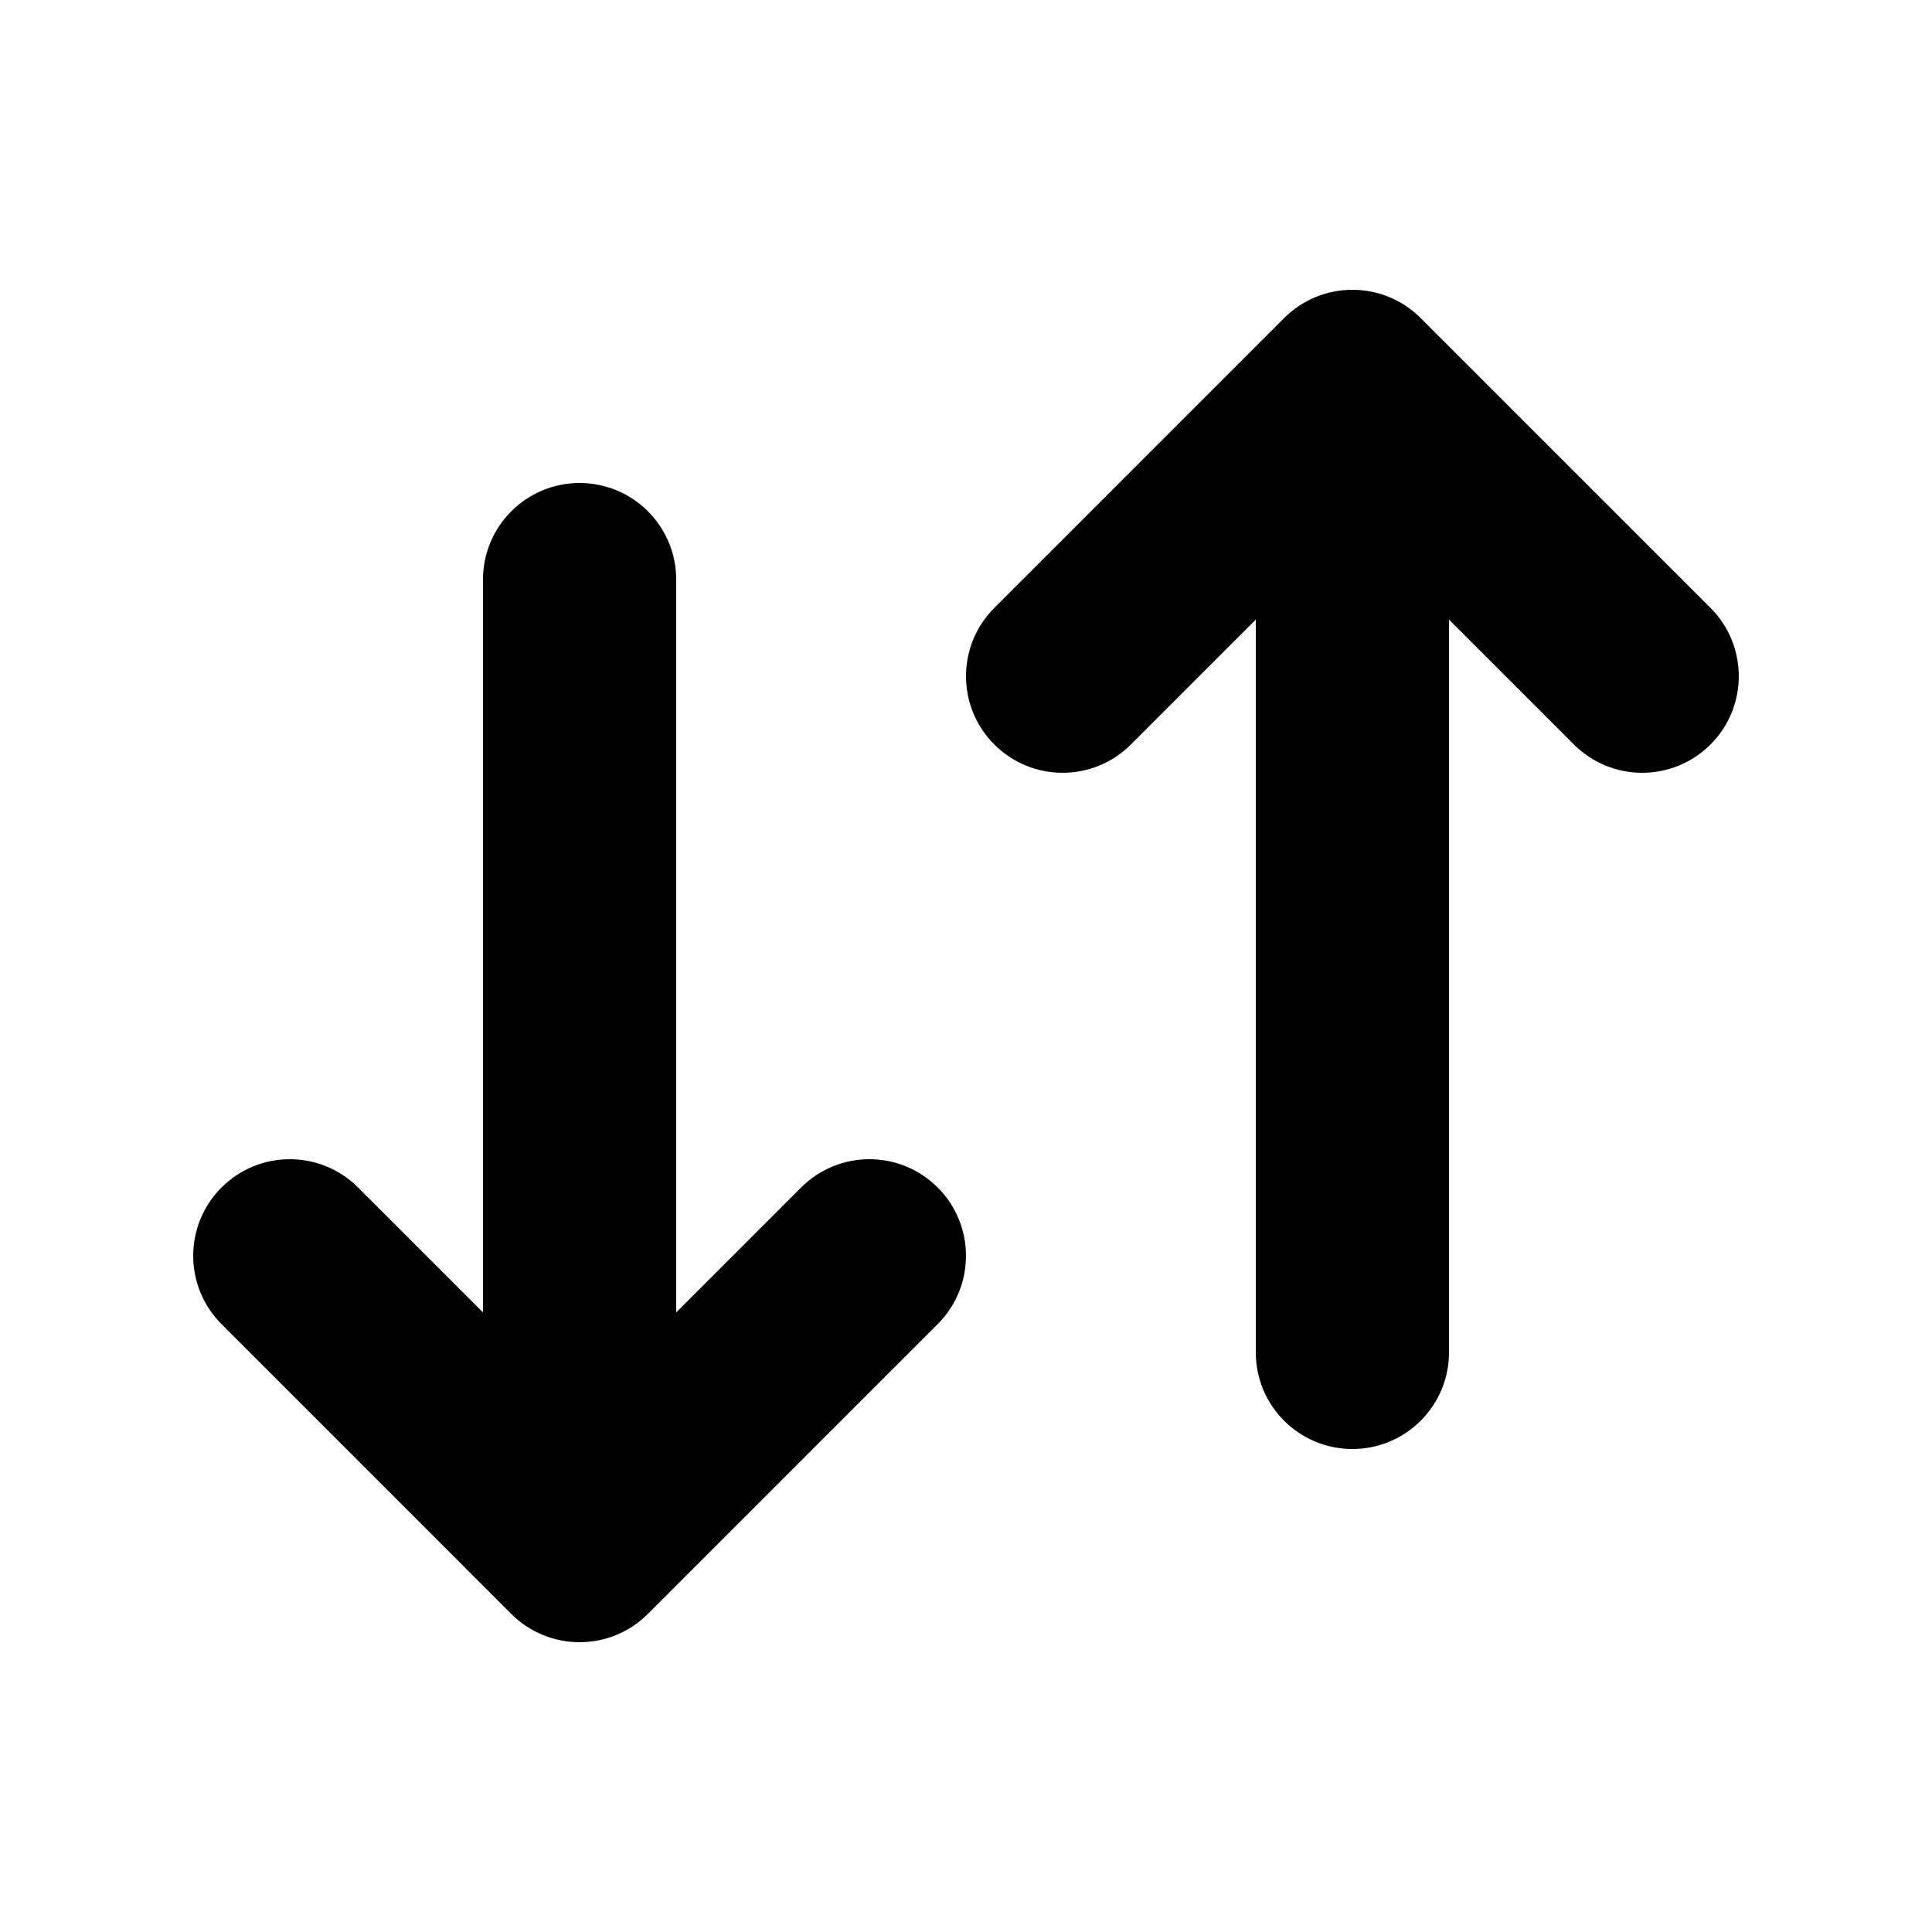
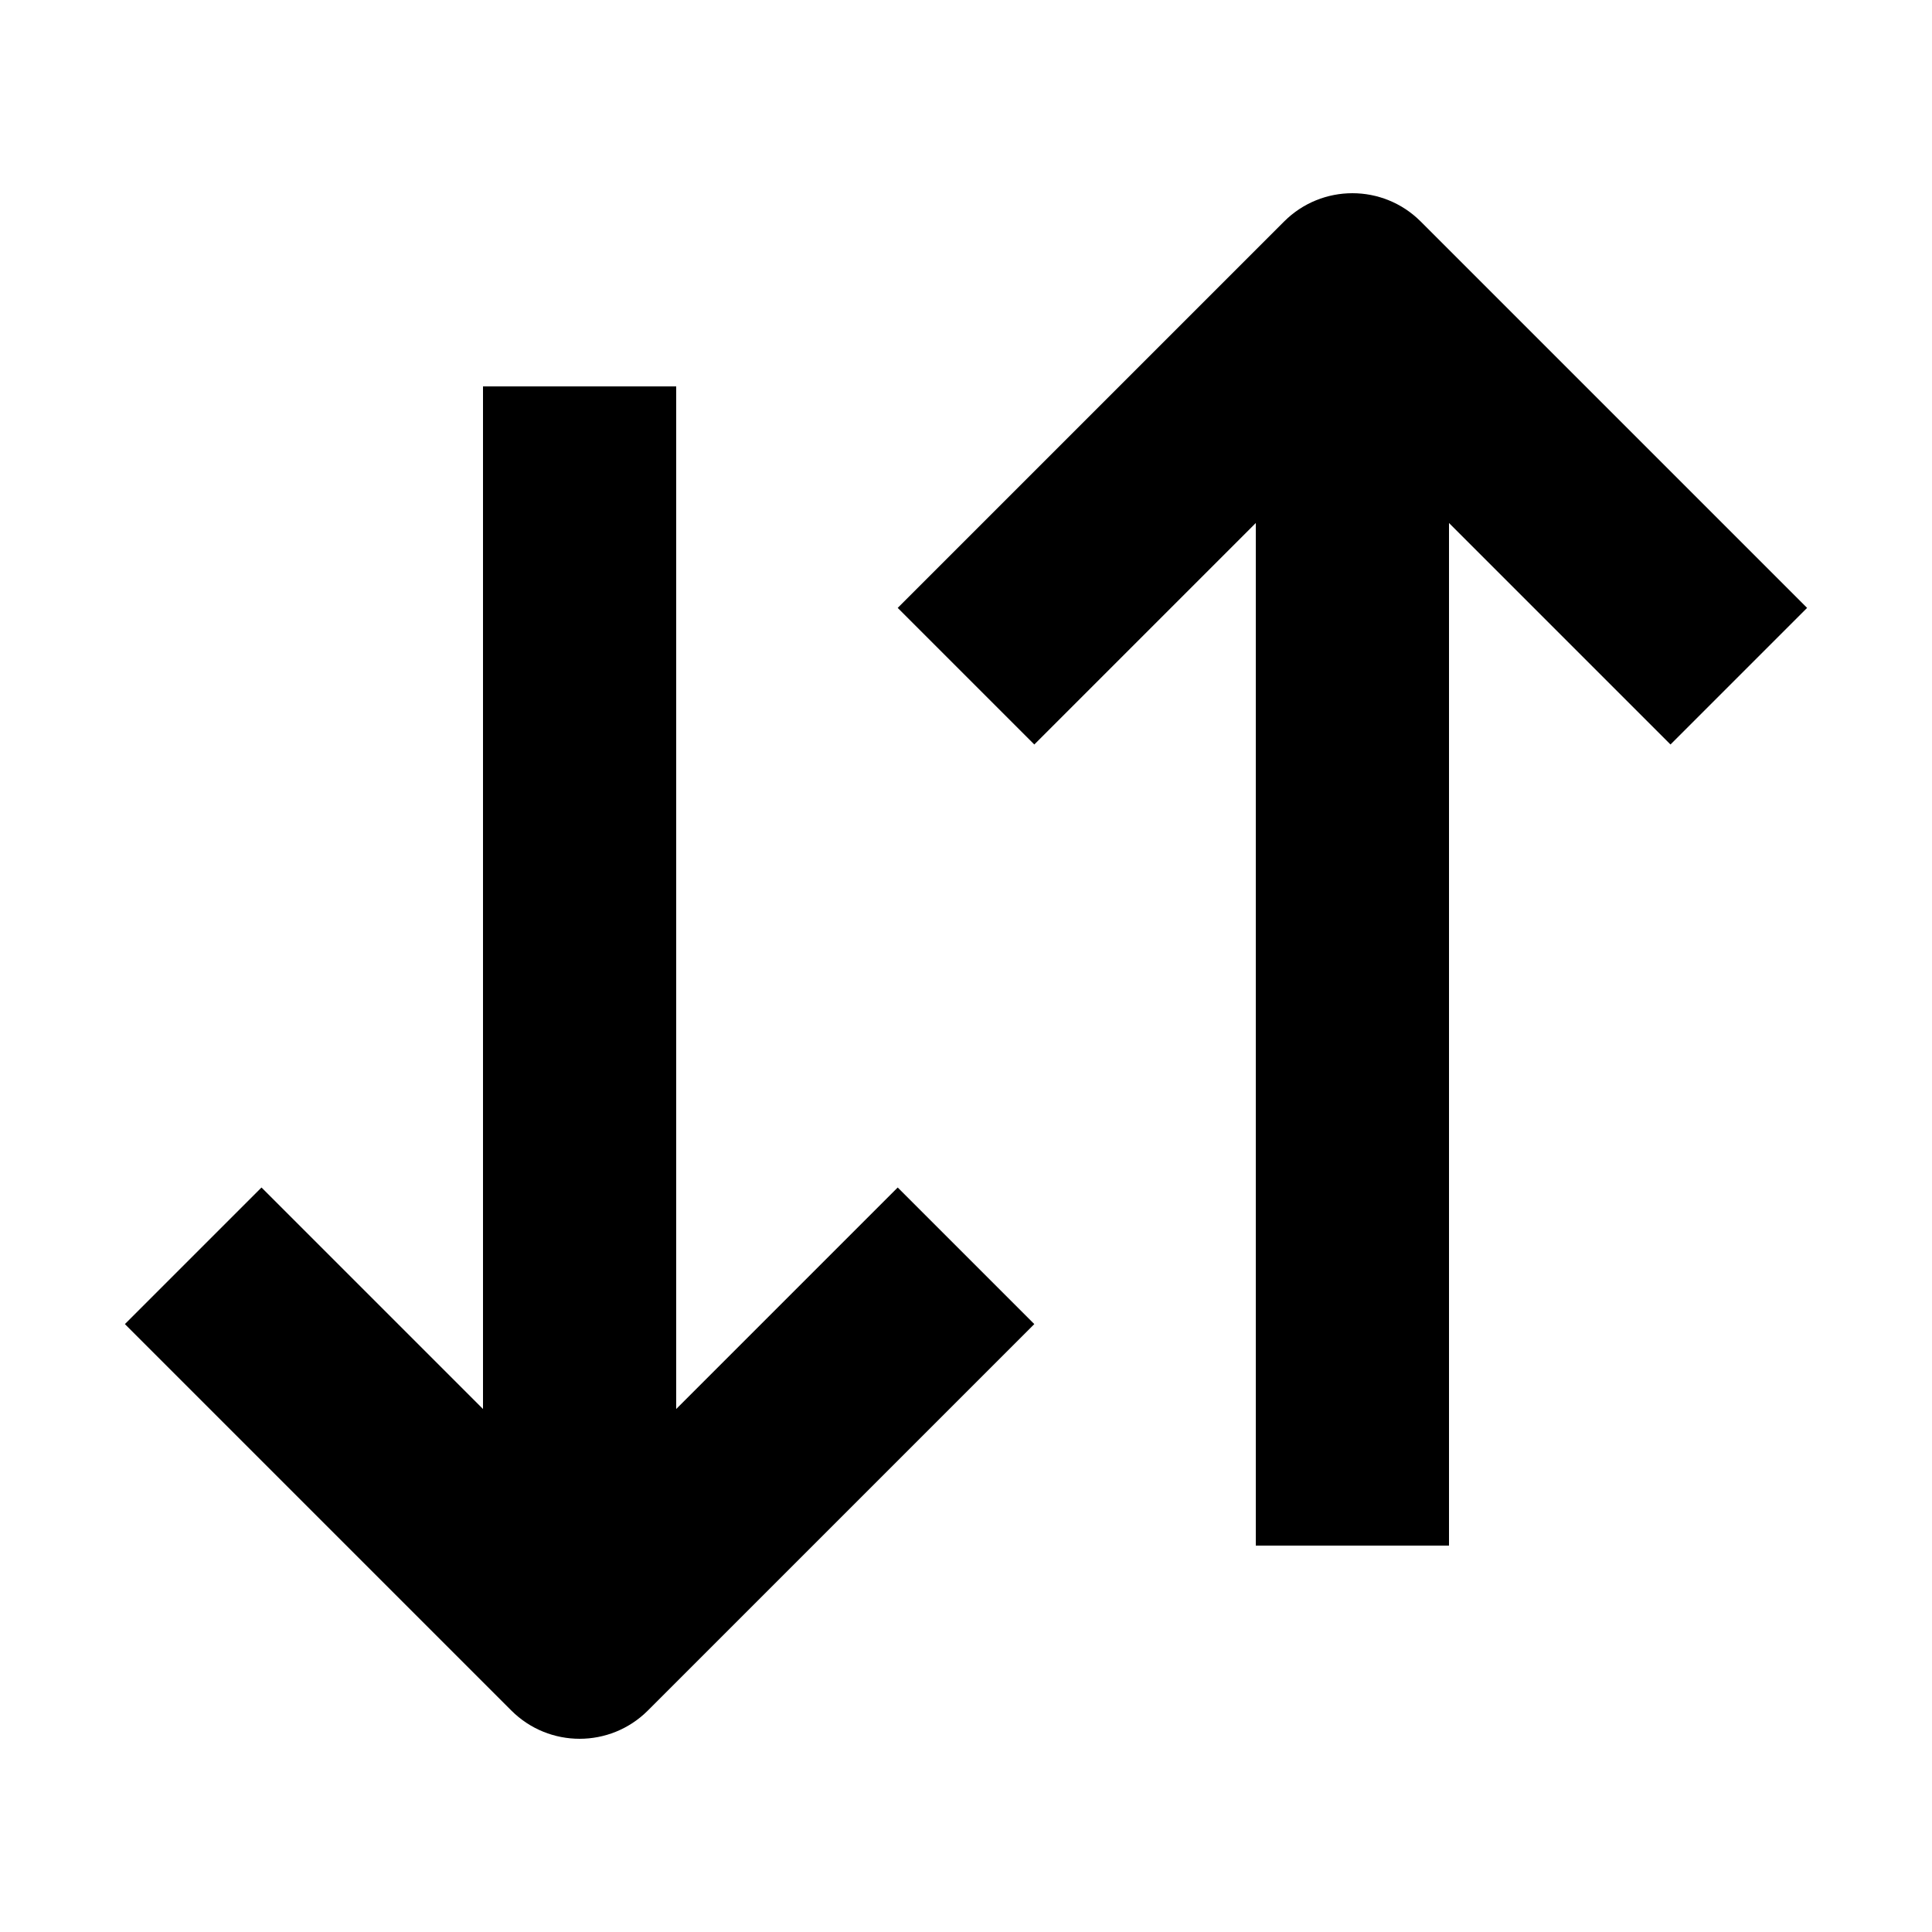
<svg xmlns="http://www.w3.org/2000/svg" width="40" height="40" viewBox="0 0 40 40" fill="none">
-   <path fill-rule="evenodd" clip-rule="evenodd" d="M26 28C26 29.105 26.895 30 28 30C29.105 30 30 29.105 30 28L30 12.828L32.586 15.414C33.367 16.195 34.633 16.195 35.414 15.414C36.195 14.633 36.195 13.367 35.414 12.586L29.419 6.591C29.404 6.575 29.388 6.56 29.372 6.545C29.192 6.375 28.989 6.245 28.773 6.155C28.535 6.055 28.274 6 28 6C27.731 6 27.474 6.053 27.24 6.149C27.002 6.247 26.779 6.393 26.586 6.586L20.586 12.586C19.805 13.367 19.805 14.633 20.586 15.414C21.367 16.195 22.633 16.195 23.414 15.414L26 12.828L26 28ZM11.234 33.848C11.47 33.946 11.729 34 12 34C12.512 34 13.024 33.805 13.414 33.414L19.414 27.414C20.195 26.633 20.195 25.367 19.414 24.586C18.633 23.805 17.367 23.805 16.586 24.586L14 27.172L14 12C14 10.895 13.105 10 12 10C10.895 10 10 10.895 10 12L10 27.172L7.414 24.586C6.633 23.805 5.367 23.805 4.586 24.586C3.805 25.367 3.805 26.633 4.586 27.414L10.584 33.413L10.599 33.428C10.788 33.613 11.004 33.753 11.234 33.848Z" fill="black" />
+   <path d="M29.414 4.586C28.633 3.805 27.367 3.805 26.586 4.586L18.586 12.586L21.414 15.414L26 10.828V32H30V10.828L34.586 15.414L37.414 12.586L29.414 4.586Z" fill="black" />
+   <path d="M10 8V29.172L5.414 24.586L2.586 27.414L10.586 35.414C11.367 36.195 12.633 36.195 13.414 35.414L21.414 27.414L18.586 24.586L14 29.172V8H10Z" fill="black" />
</svg>
